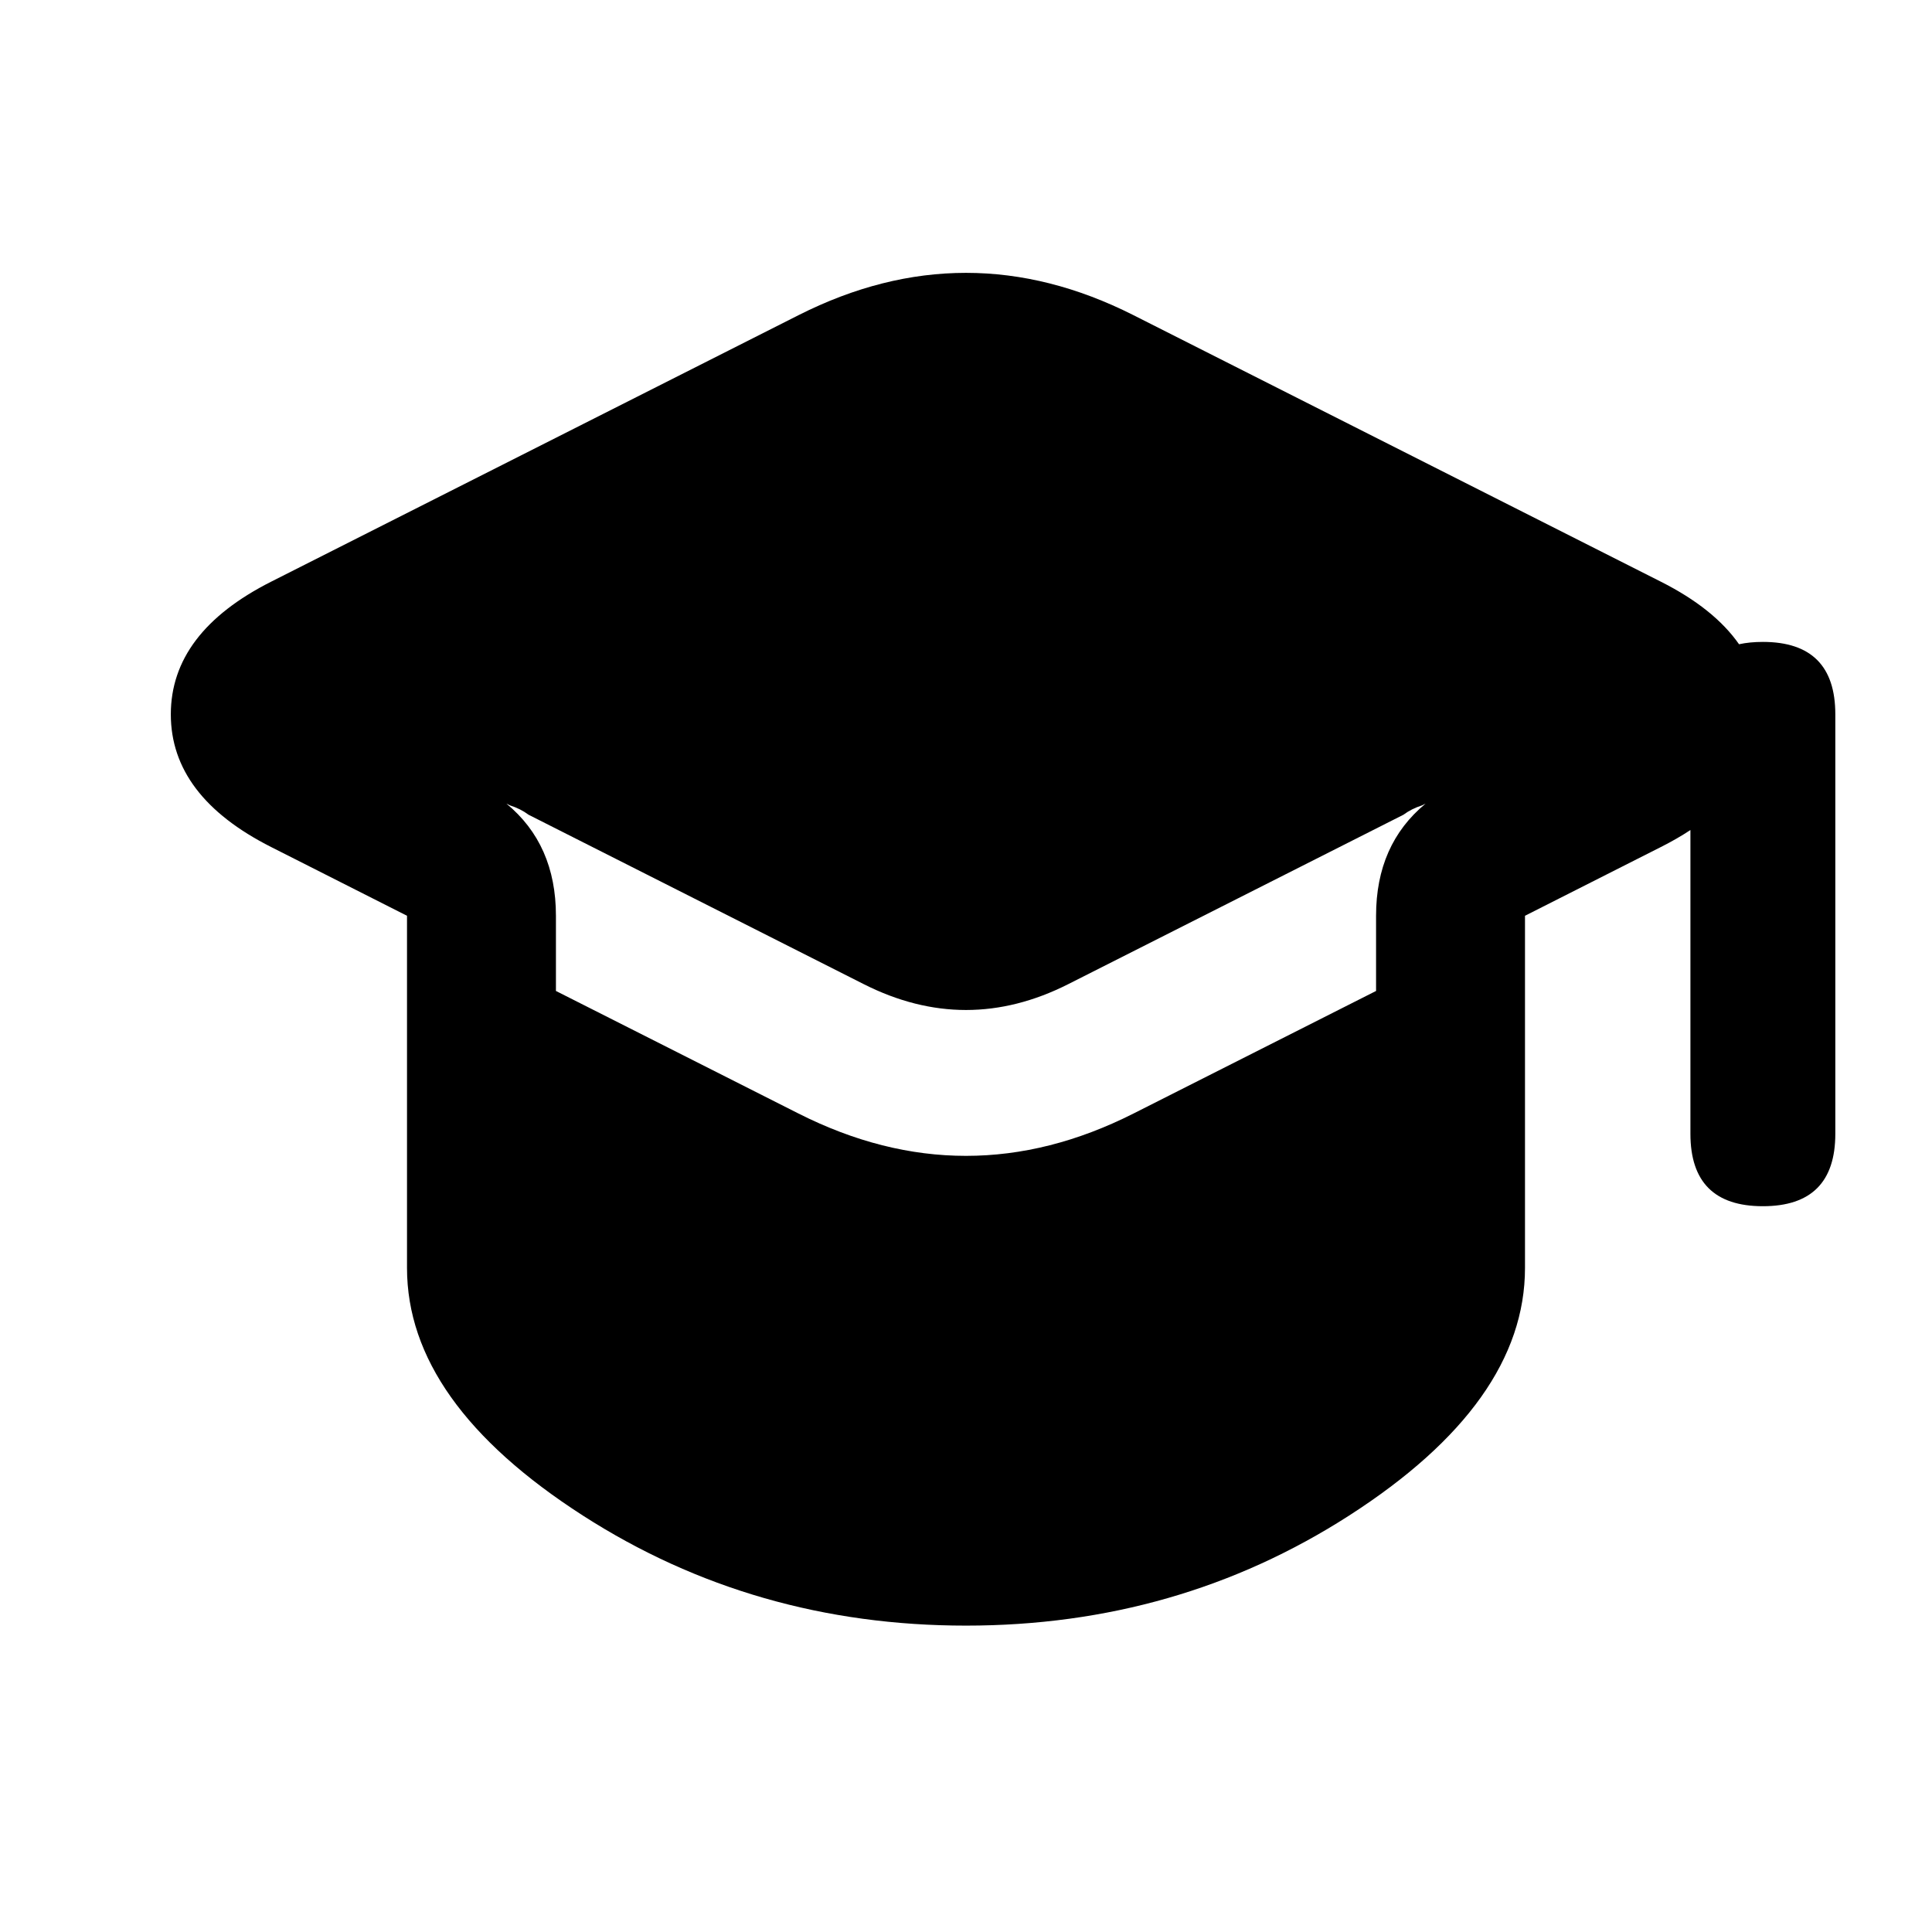
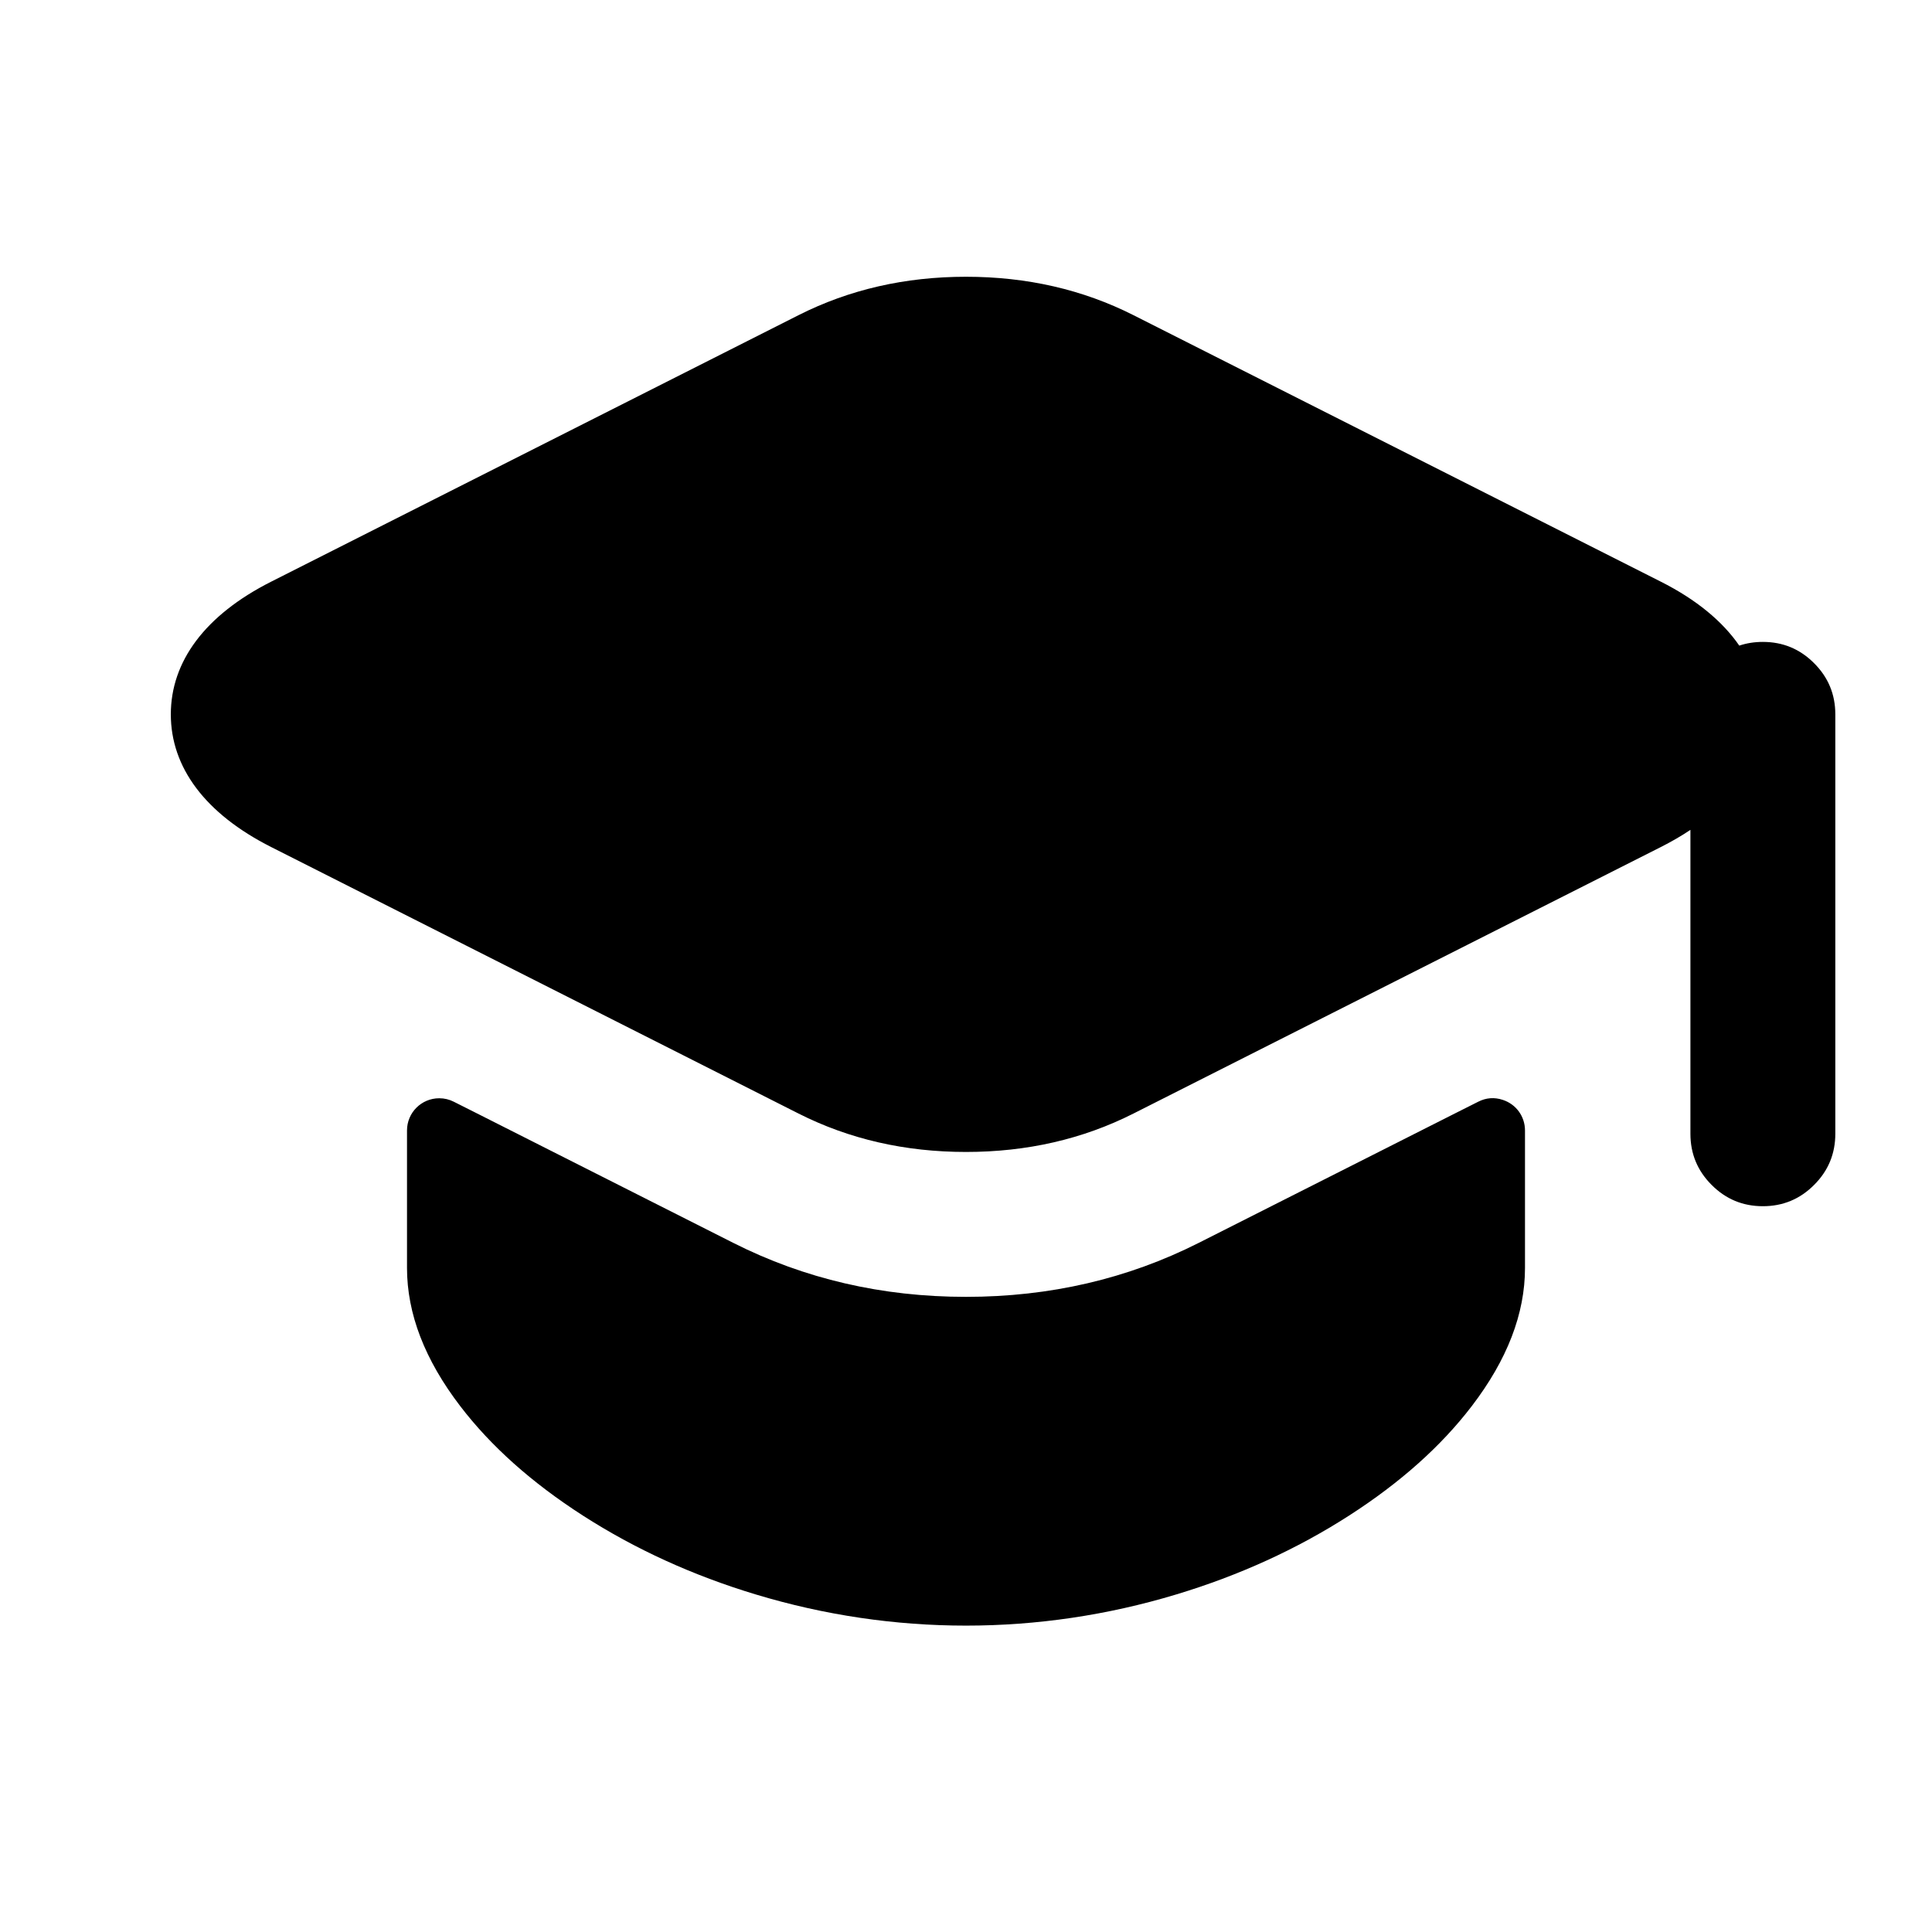
<svg viewBox="0 0 24 24" fill="none">
-   <path d="M14.08 3.915 20.63 7.225Q21.293 7.559 21.603 8.003Q21.736 7.974 21.899 7.974Q22.799 7.974 22.799 8.874V14.084Q22.799 14.984 21.899 14.984Q20.999 14.984 20.999 14.084V10.311Q20.831 10.422 20.63 10.523L18.944 11.376V15.751Q18.944 17.422 16.759 18.827Q14.632 20.194 12 20.194Q9.368 20.194 7.241 18.827Q5.056 17.422 5.056 15.751V11.376L3.37 10.523Q2.122 9.893 2.122 8.874Q2.122 7.855 3.37 7.225L9.92 3.915Q12 2.864 14.08 3.915ZM17.709 9.983 17.664 10.005Q17.533 10.047 17.434 10.121L13.269 12.226Q12 12.867 10.731 12.226L6.566 10.121Q6.467 10.047 6.336 10.005L6.291 9.983Q6.906 10.49 6.906 11.376V12.31L9.92 13.833Q12 14.884 14.08 13.833L17.094 12.31V11.376Q17.094 10.49 17.709 9.983Z" fill="currentColor" />
+   <path d="M3.37 10.523C2.546 10.107 2.122 9.53 2.122 8.874C2.122 8.218 2.546 7.641 3.37 7.225L9.92 3.915Q10.864 3.438 12 3.438Q13.136 3.438 14.08 3.915L20.63 7.225C21.071 7.447 21.397 7.717 21.606 8.02Q21.743 7.974 21.899 7.974Q22.272 7.974 22.535 8.238Q22.799 8.501 22.799 8.874V14.084Q22.799 14.457 22.535 14.72Q22.272 14.984 21.899 14.984Q21.526 14.984 21.263 14.72Q20.999 14.457 20.999 14.084V10.309Q20.83 10.422 20.63 10.523L14.08 13.833Q13.136 14.31 12 14.31Q10.864 14.31 9.92 13.833L3.37 10.523ZM18.668 13.663C18.834 13.717 18.944 13.869 18.944 14.043V15.751Q18.944 16.603 18.283 17.467Q17.712 18.214 16.759 18.827Q15.785 19.453 14.611 19.807C12.902 20.323 11.098 20.323 9.389 19.807Q8.215 19.453 7.241 18.827Q6.288 18.214 5.717 17.467Q5.056 16.603 5.056 15.751V14.043C5.056 13.822 5.235 13.643 5.456 13.643Q5.552 13.643 5.637 13.686L5.951 13.844L9.108 15.439Q10.436 16.11 12 16.11Q13.564 16.11 14.892 15.439L18.049 13.844L18.363 13.686Q18.511 13.611 18.668 13.663Z" fill="currentColor" />
</svg>
